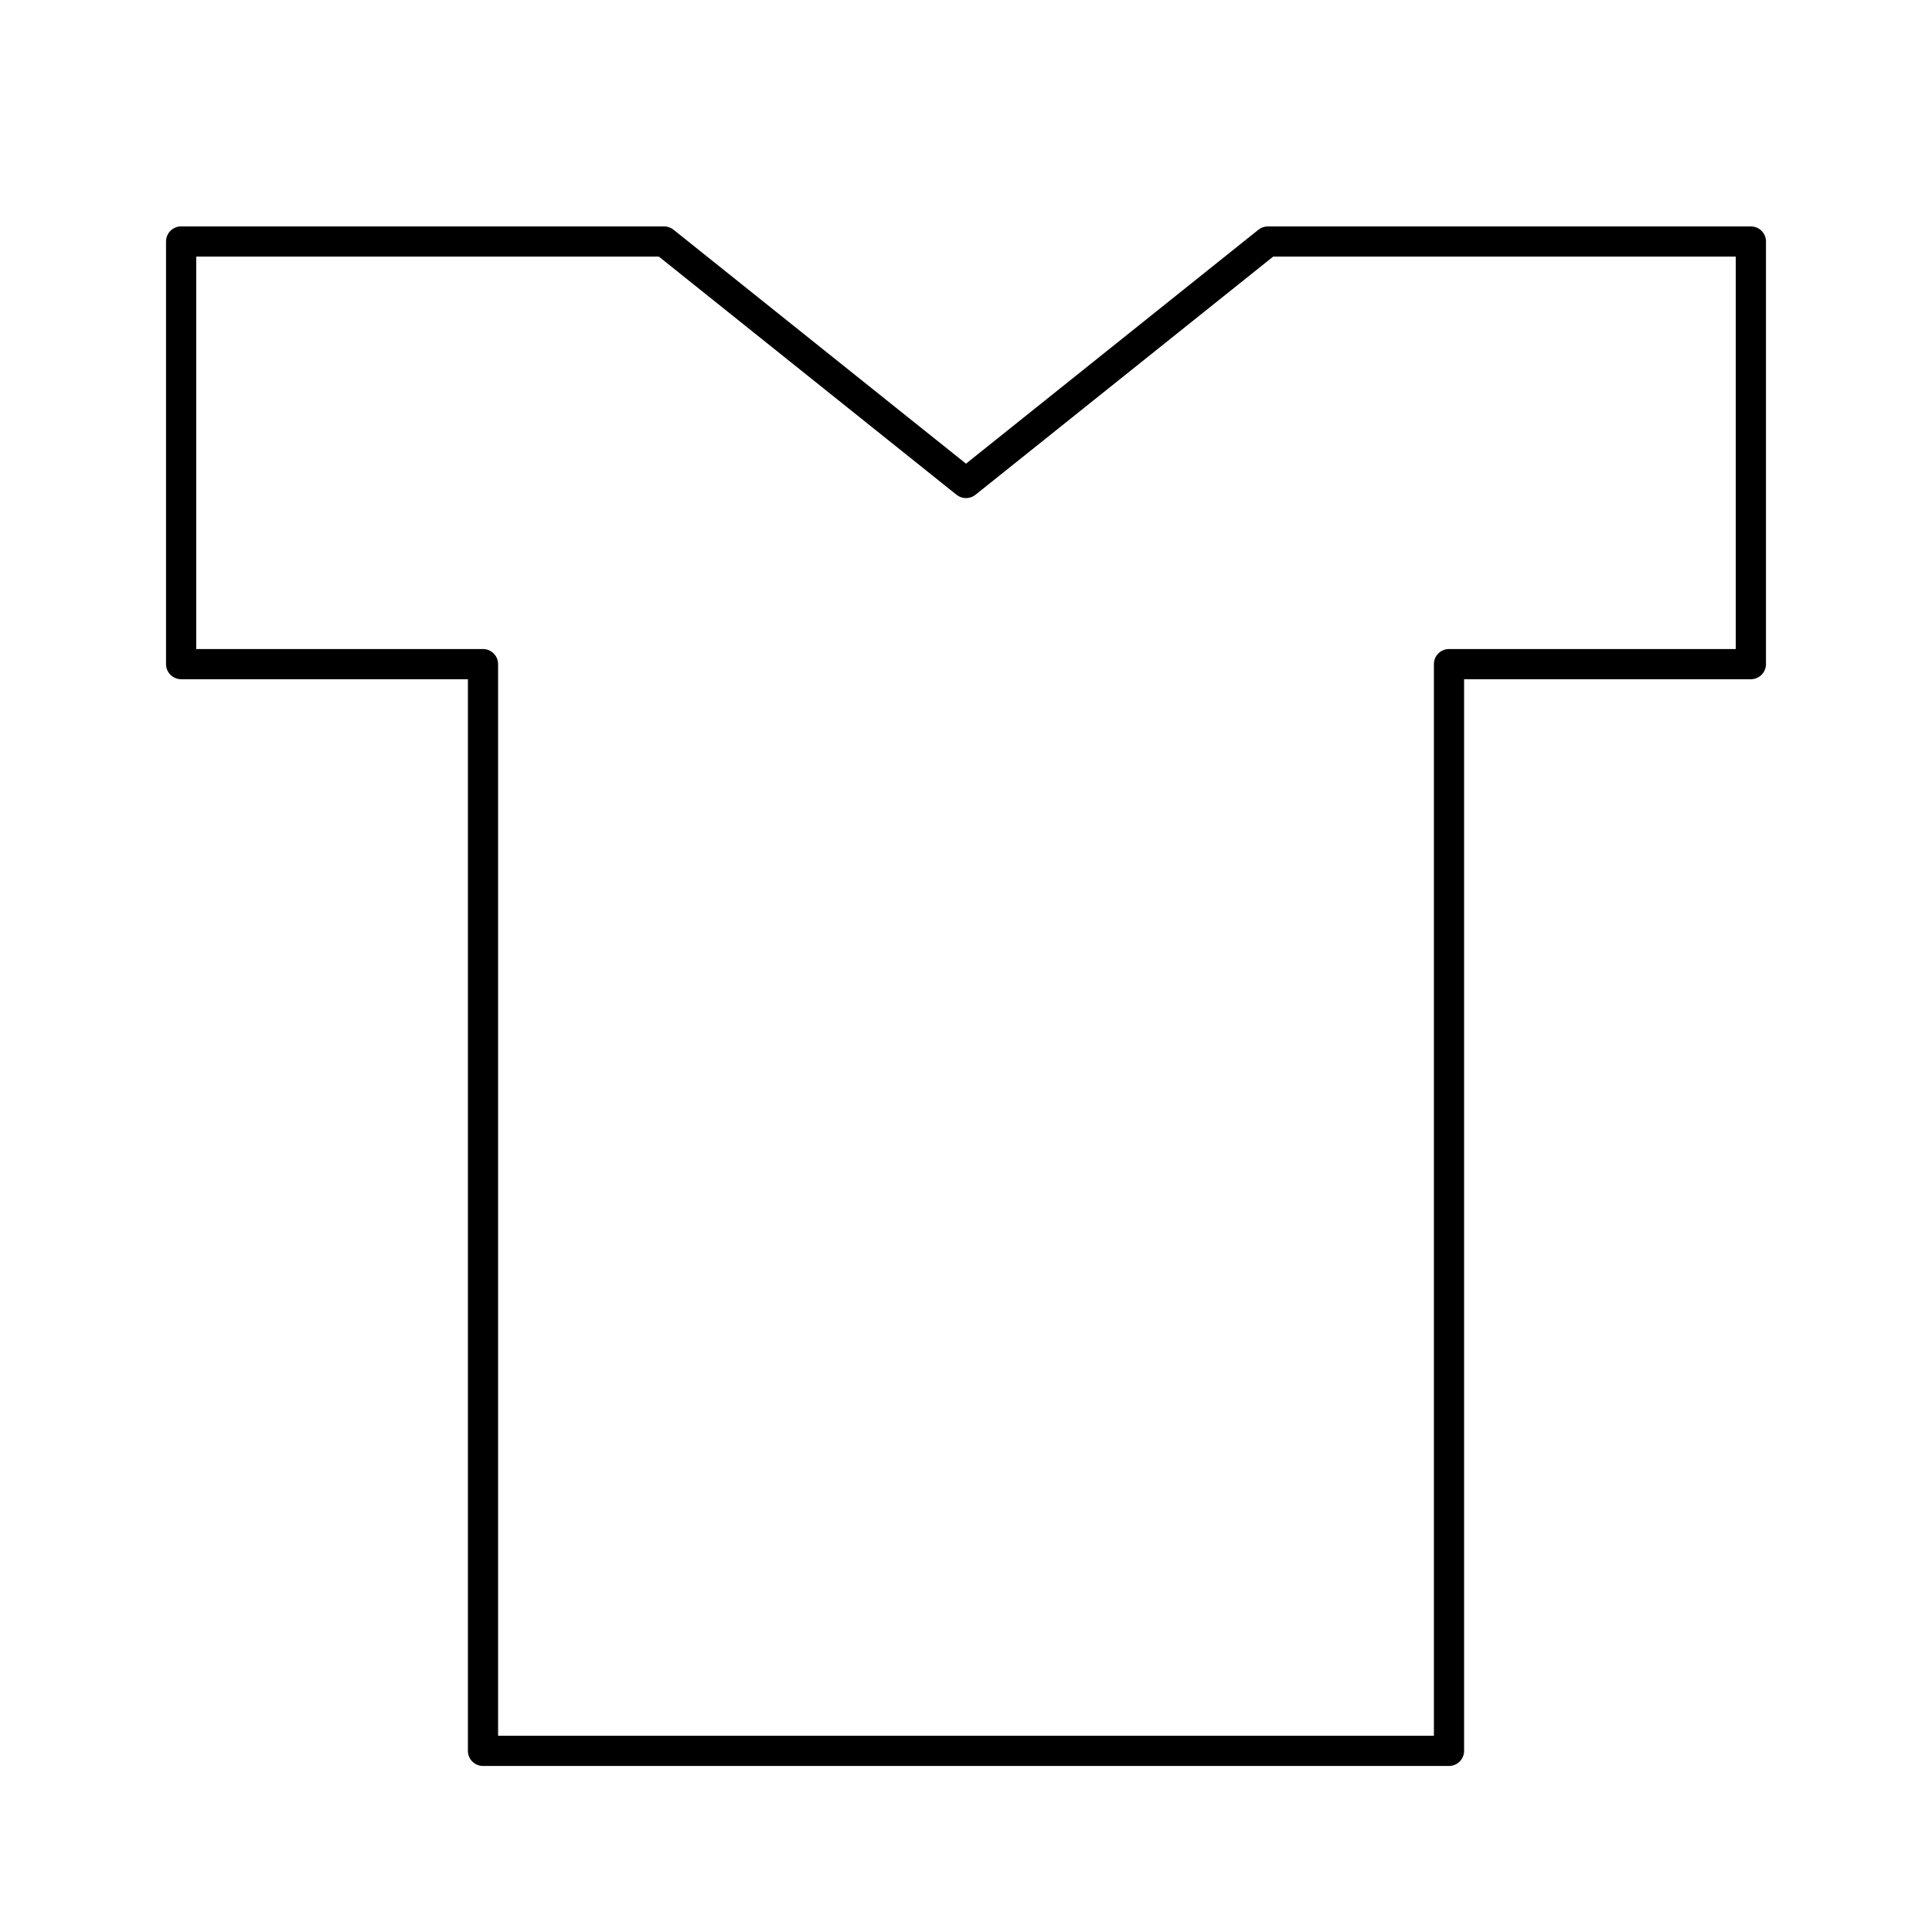
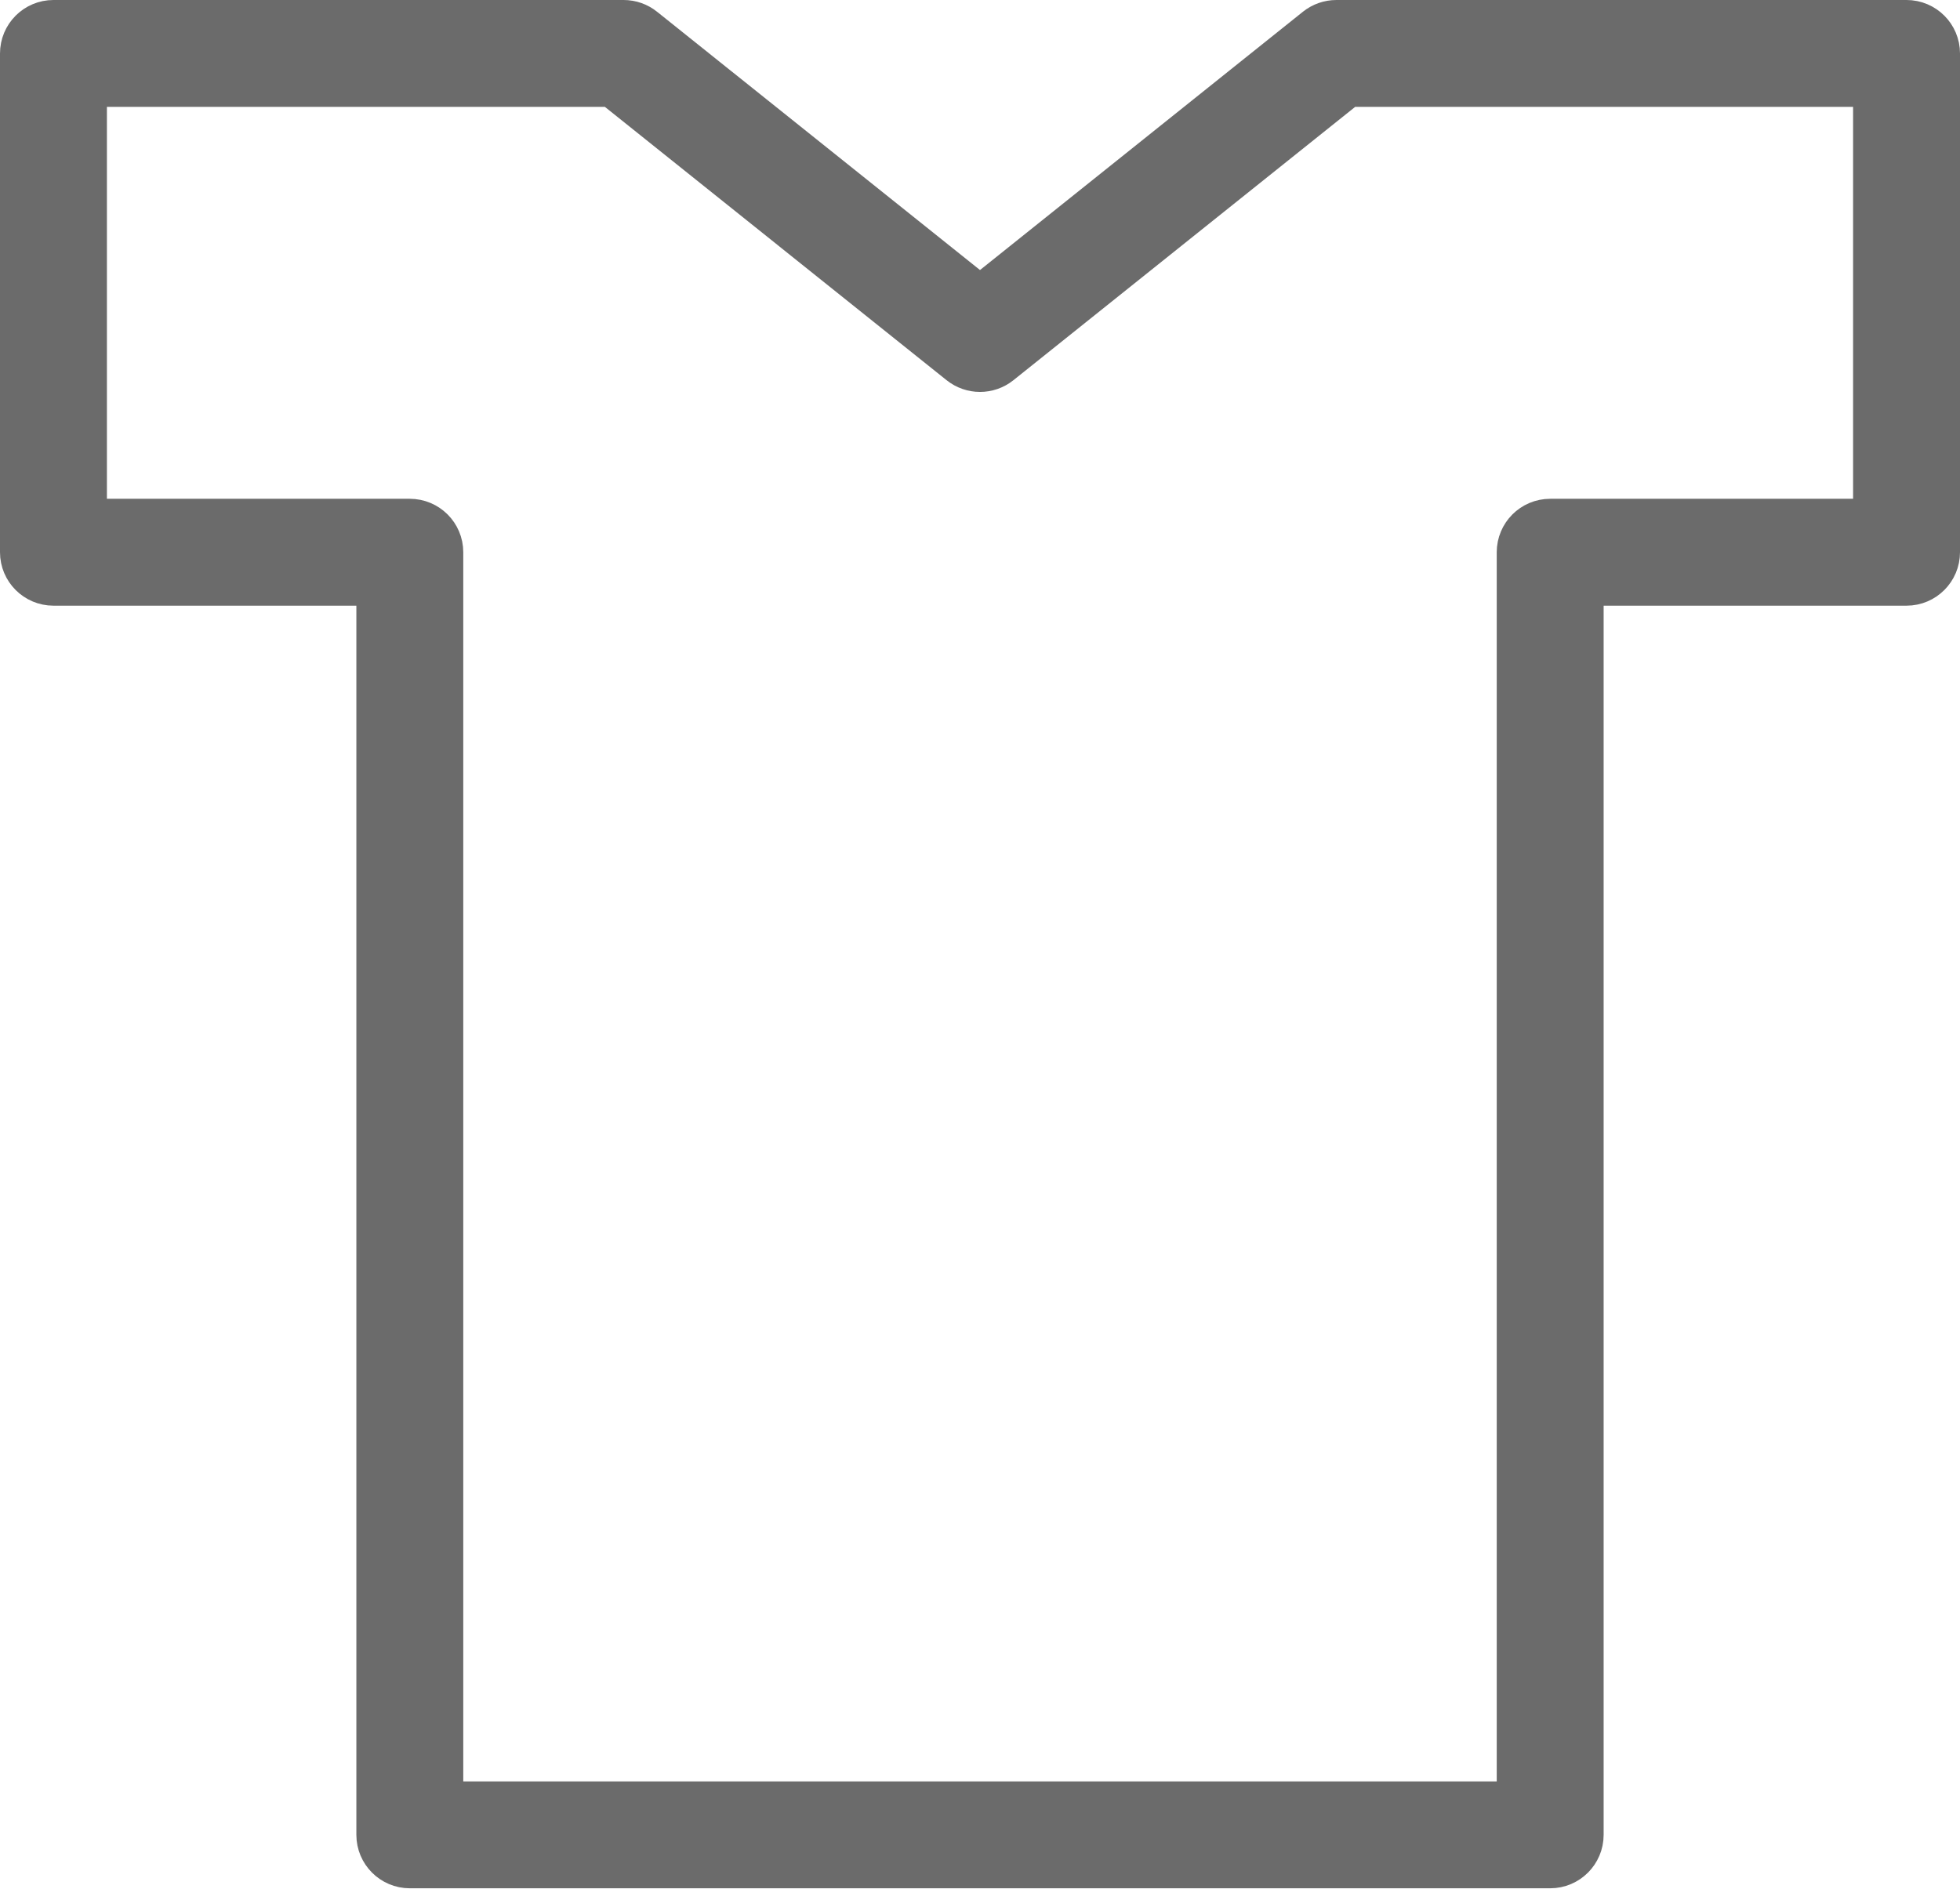
- <svg xmlns="http://www.w3.org/2000/svg" version="1.1" x="0px" y="0px" viewBox="0 0 64 64" enable-background="new 0 0 64 64" xml:space="preserve">
-   <g>
-     <path d="M58,7.5H42c-0.113,0-0.224,0.039-0.312,0.109L32,15.36l-9.688-7.75C22.224,7.539,22.114,7.5,22,7.5H6   C5.724,7.5,5.5,7.724,5.5,8v14c0,0.276,0.224,0.5,0.5,0.5h9.5V58c0,0.276,0.224,0.5,0.5,0.5h32c0.276,0,0.5-0.224,0.5-0.5V22.5H58   c0.276,0,0.5-0.224,0.5-0.5V8C58.5,7.724,58.276,7.5,58,7.5z M57.5,21.5H48c-0.276,0-0.5,0.224-0.5,0.5v35.5h-31V22   c0-0.276-0.224-0.5-0.5-0.5H6.5v-13h15.325l9.863,7.891c0.183,0.146,0.442,0.146,0.625,0L42.176,8.5H57.5V21.5z" />
+ <svg xmlns="http://www.w3.org/2000/svg" height="53" width="55" id="svg6" xml:space="preserve" enable-background="new 0 0 64 64" viewBox="0 0 55 53" y="0px" x="0px" version="1.1">
+   <defs id="defs10" />
+   <g transform="translate(-4.5,-6.5)" id="g4">
+     <path style="stroke:#6b6b6b;stroke-width:2;stroke-miterlimit:4;stroke-dasharray:none;stroke-opacity:1" id="path2" d="M 58,7.5 H 42 c -0.113,0 -0.224,0.039 -0.312,0.109 L 32,15.36 22.312,7.61 C 22.224,7.539 22.114,7.5 22,7.5 H 6 C 5.724,7.5 5.5,7.724 5.5,8 v 14 c 0,0.276 0.224,0.5 0.5,0.5 h 9.5 V 58 c 0,0.276 0.224,0.5 0.5,0.5 h 32 c 0.276,0 0.5,-0.224 0.5,-0.5 V 22.5 H 58 c 0.276,0 0.5,-0.224 0.5,-0.5 V 8 C 58.5,7.724 58.276,7.5 58,7.5 Z m -0.5,14 H 48 c -0.276,0 -0.5,0.224 -0.5,0.5 v 35.5 h -31 V 22 c 0,-0.276 -0.224,-0.5 -0.5,-0.5 H 6.5 v -13 h 15.325 l 9.863,7.891 c 0.183,0.146 0.442,0.146 0.625,0 L 42.176,8.5 H 57.5 Z" />
  </g>
</svg>
